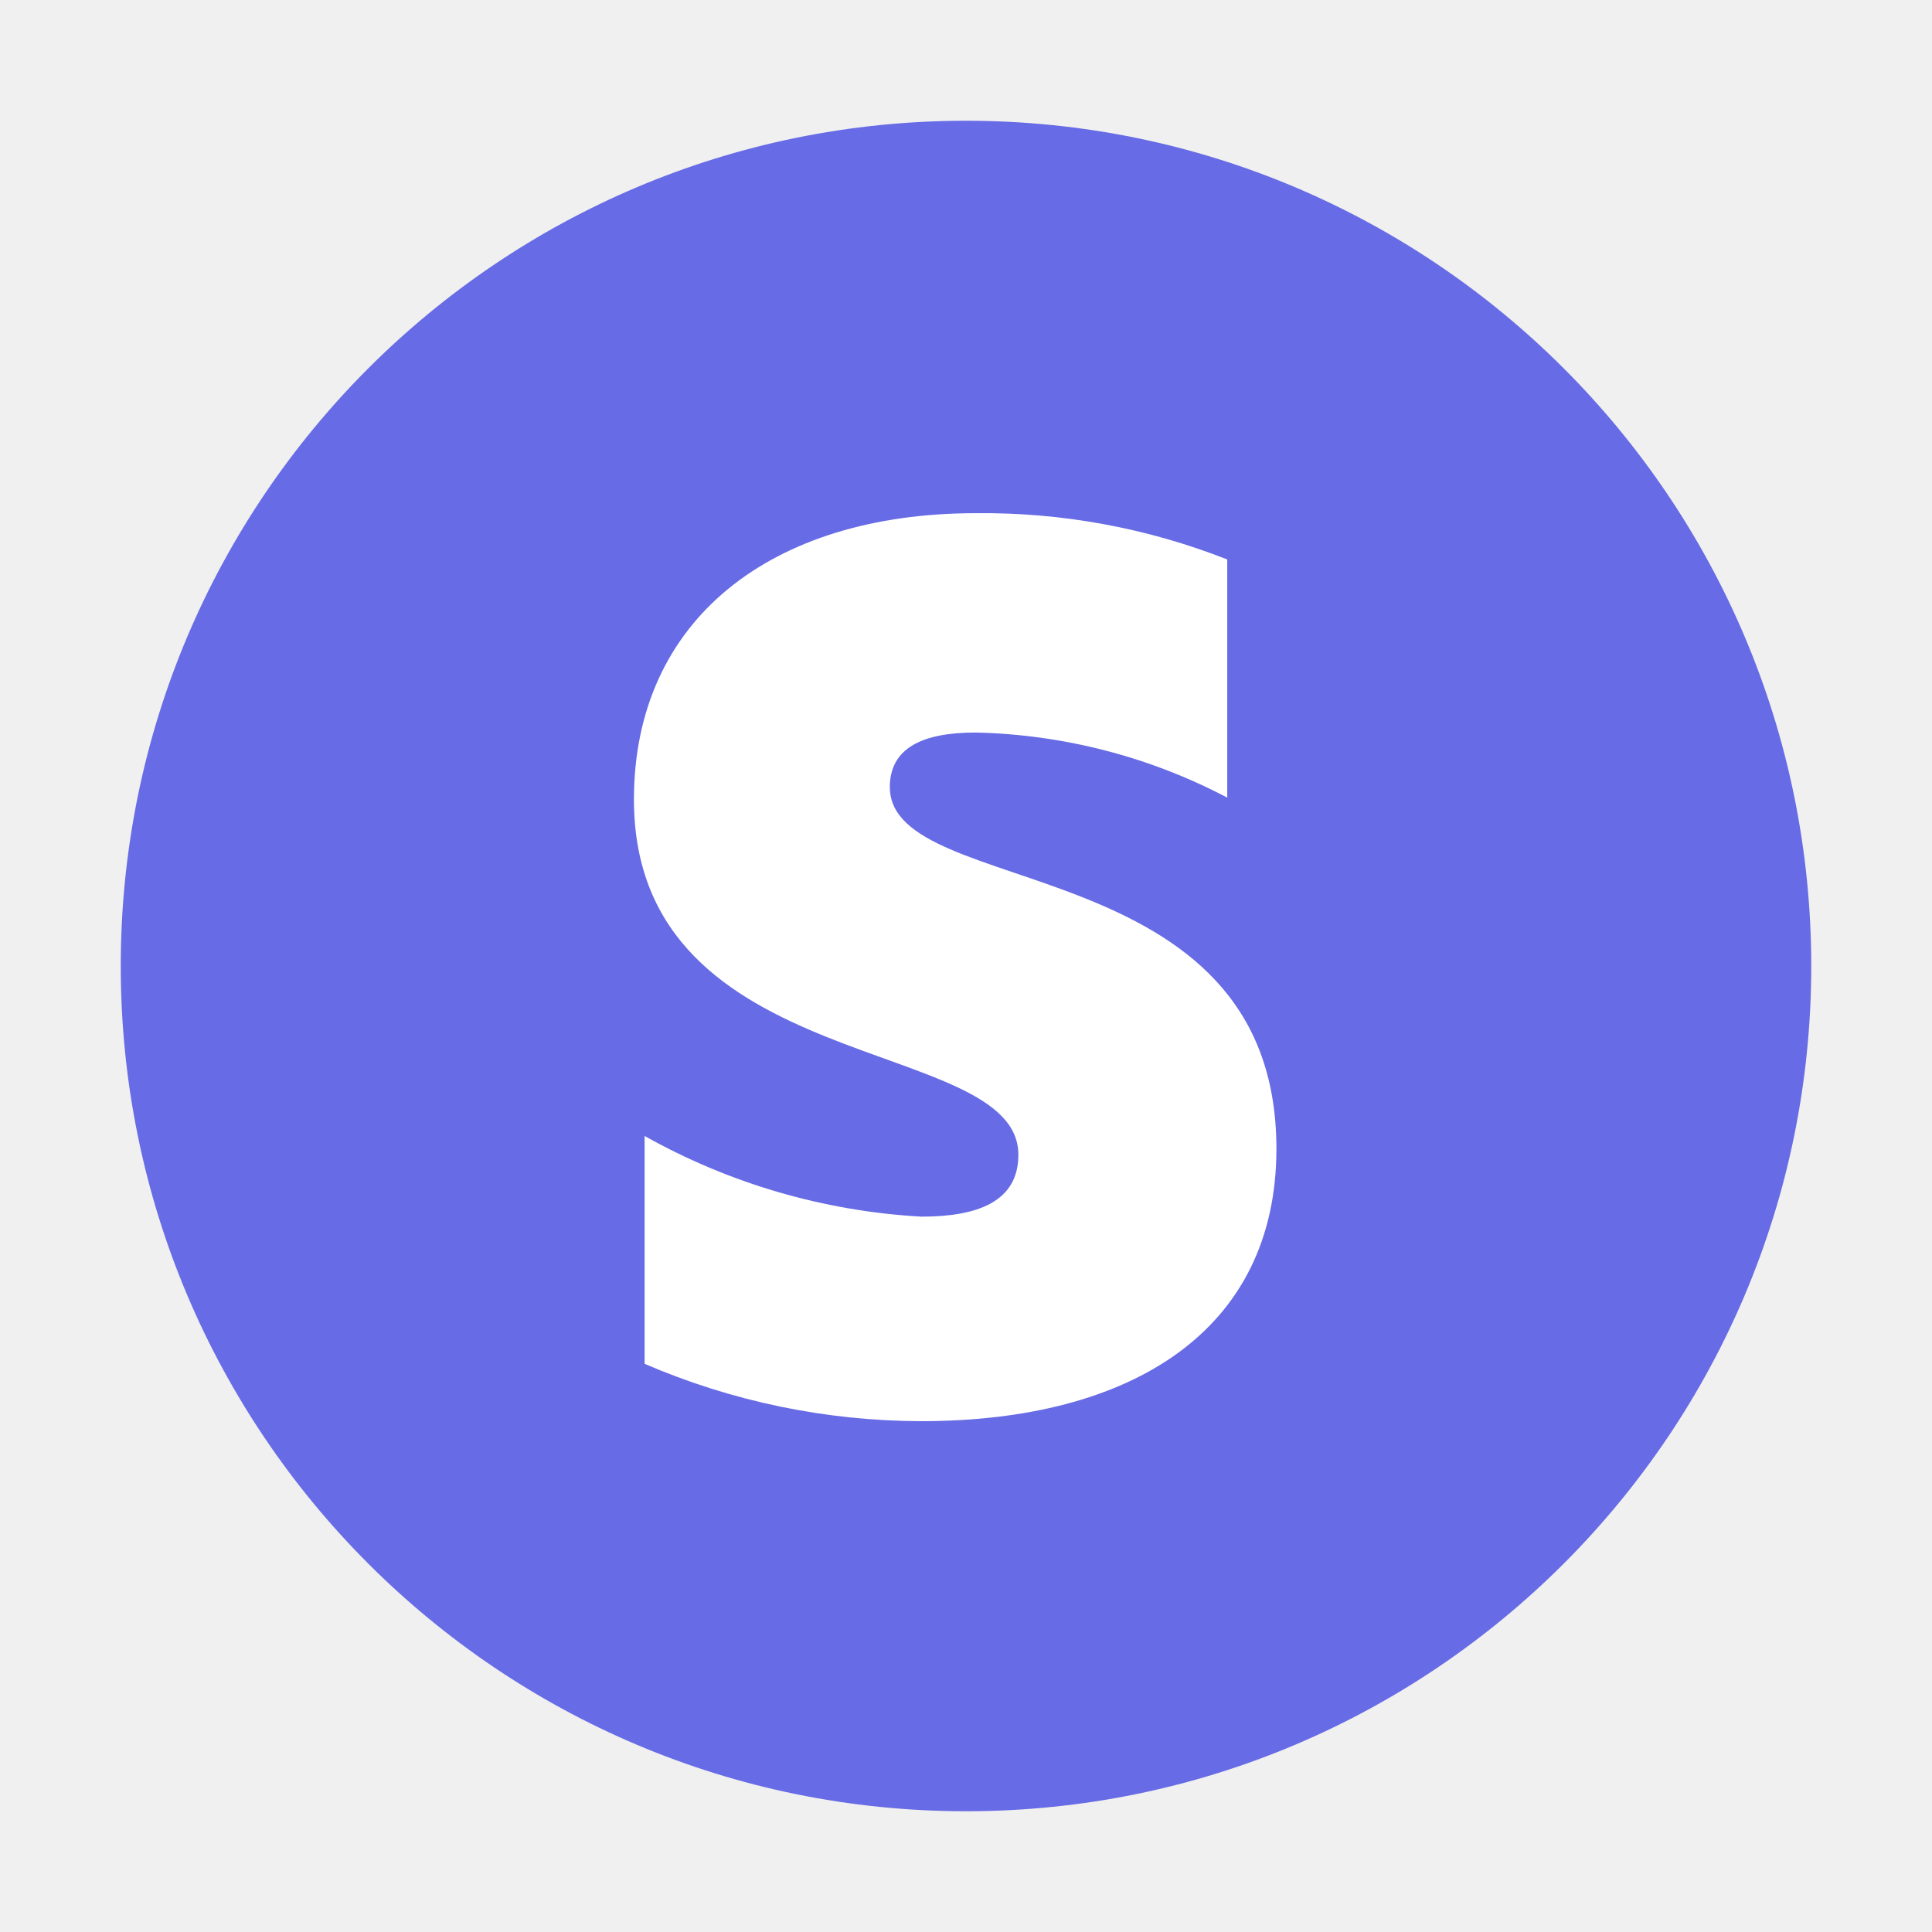
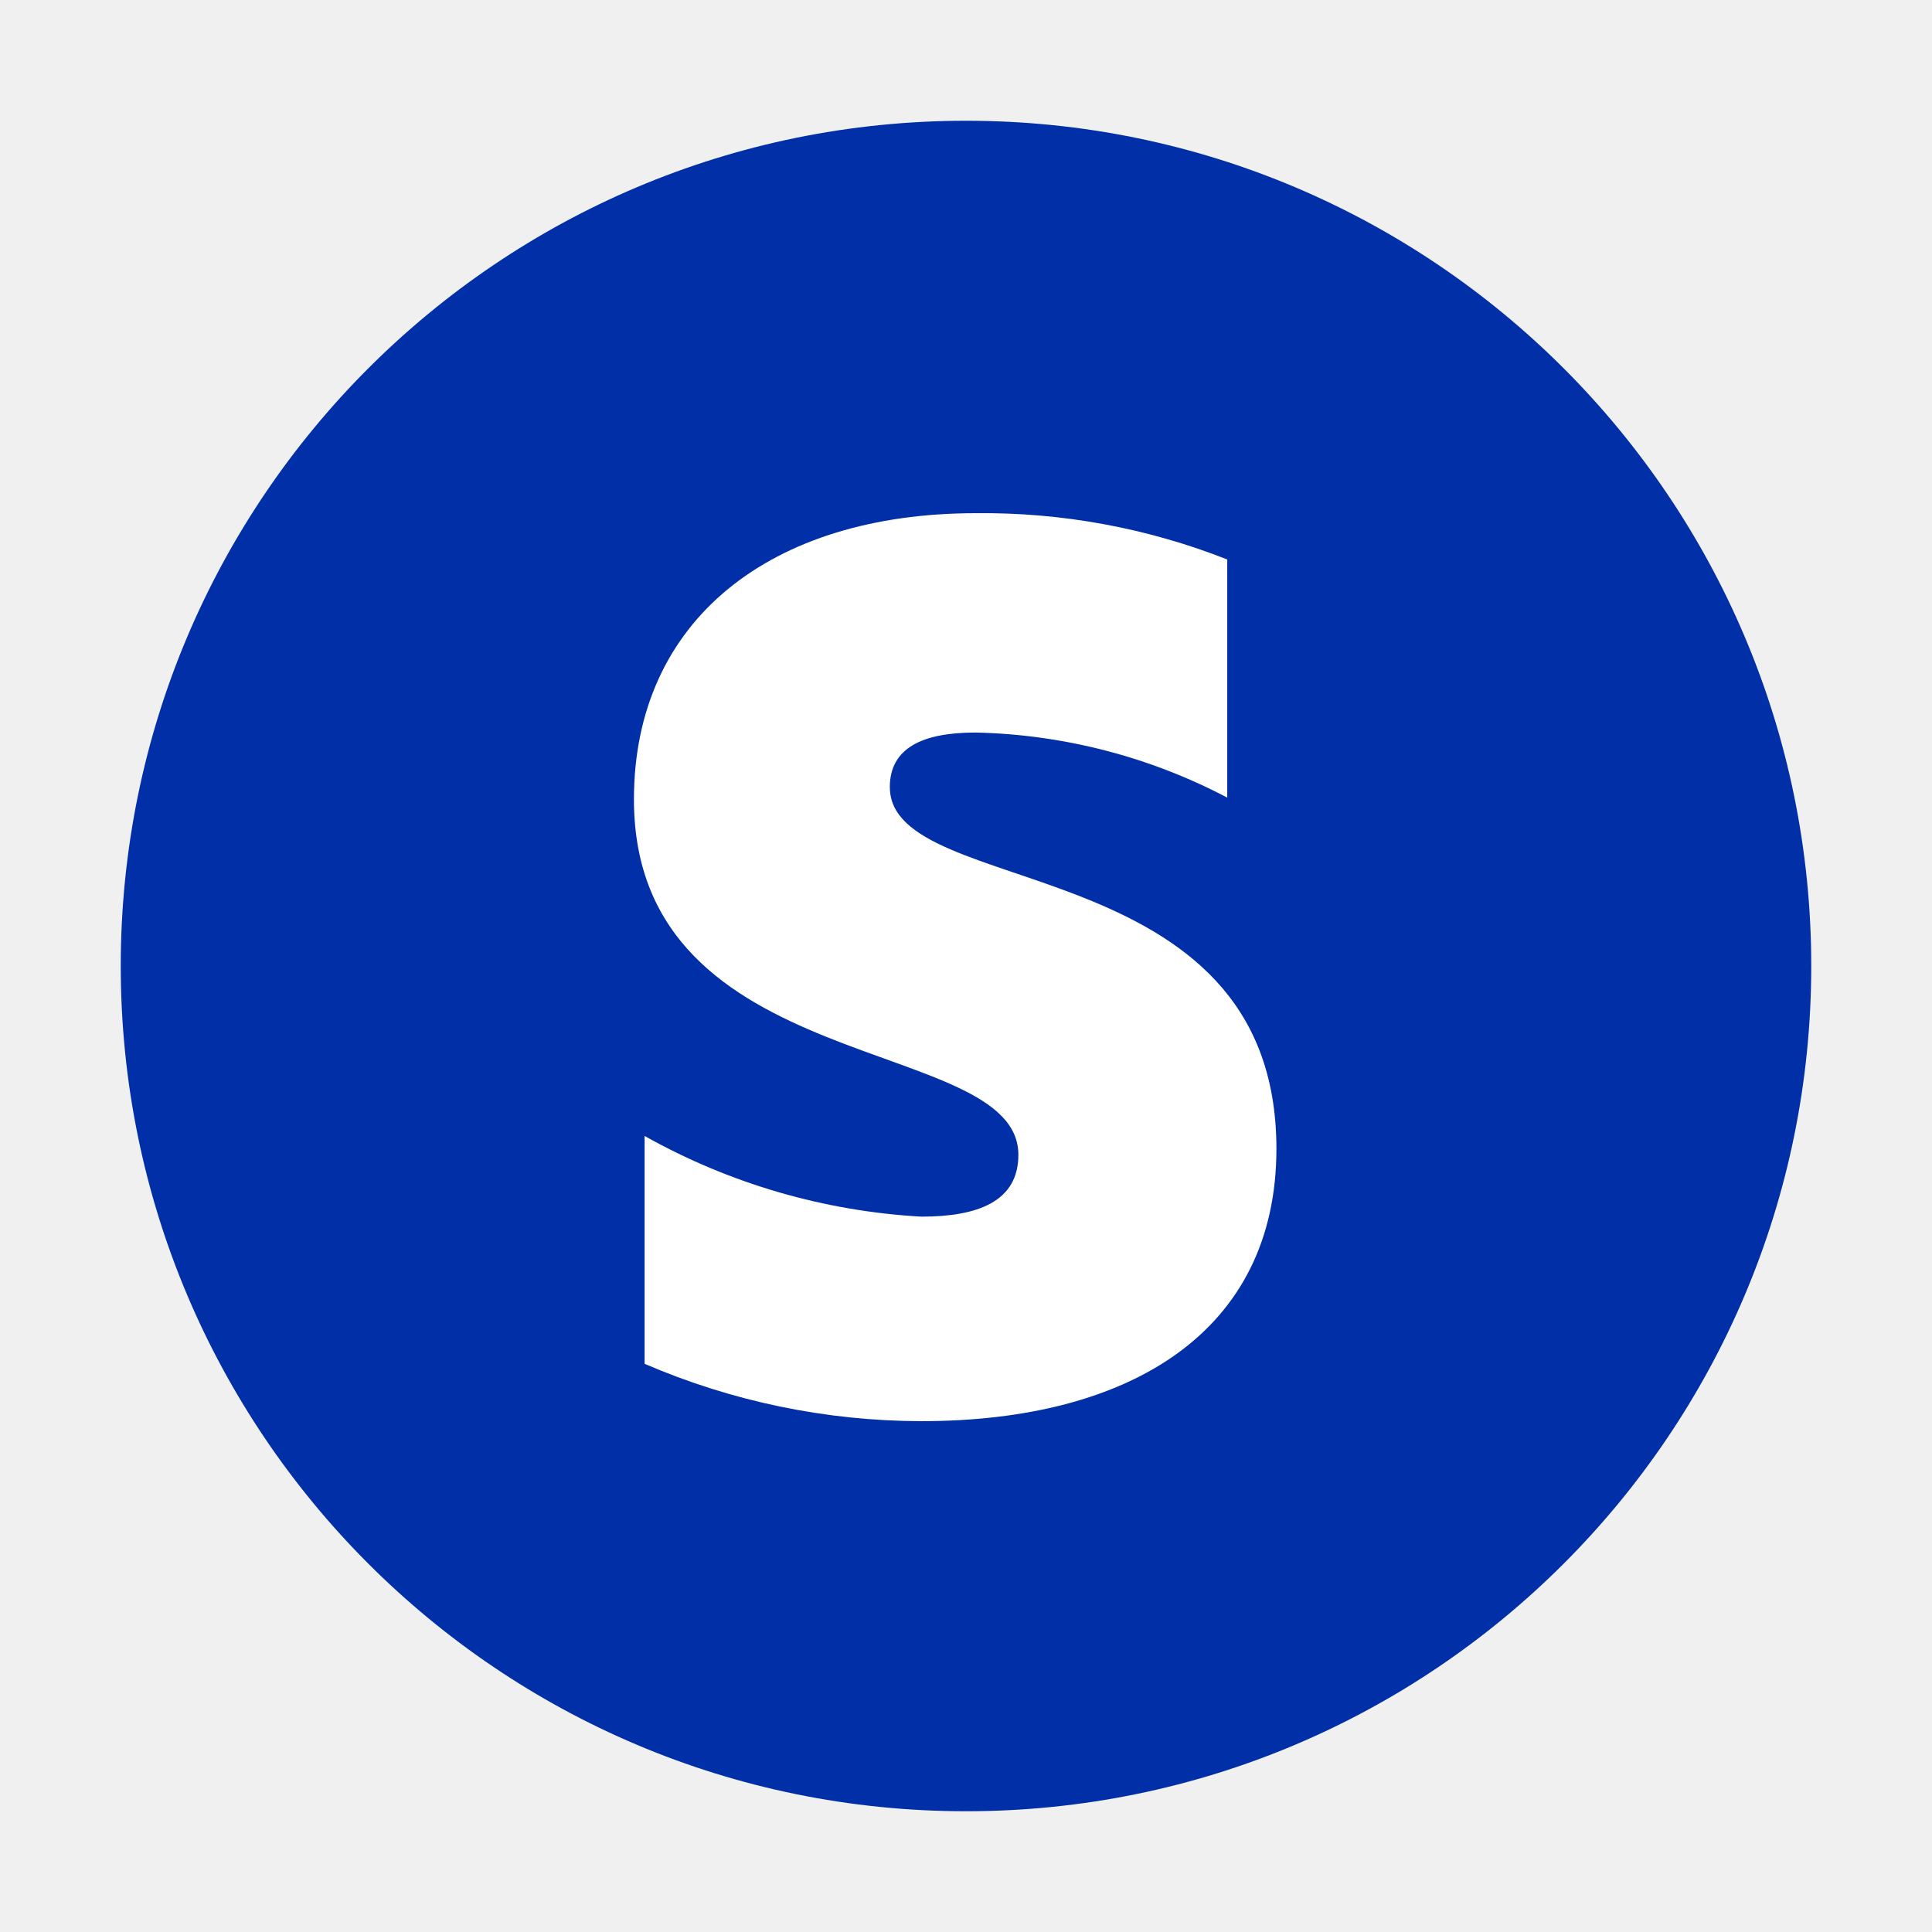
<svg xmlns="http://www.w3.org/2000/svg" t="1775563184449" class="icon" viewBox="0 0 1024 1024" version="1.1" p-id="3692" width="200" height="200">
-   <path d="M512 512m-448 0a448 448 0 1 0 896 0 448 448 0 1 0-896 0Z" fill="#676BE5" p-id="3693" />
+   <path d="M512 512m-448 0a448 448 0 1 0 896 0 448 448 0 1 0-896 0Z" fill="#002FA7" p-id="3693" />
  <path d="M471.616 417.296c0-20.96 17.488-29.04 45.488-29.04a300.8 300.8 0 0 1 133.36 34.496v-126.224a353.6 353.6 0 0 0-133.264-24.528c-108.8 0-181.2 56.768-181.2 151.696 0 148.4 203.76 124.336 203.76 188.352 0 24.816-21.52 32.8-51.408 32.8a338.368 338.368 0 0 1-146.704-42.768v120.768a372.272 372.272 0 0 0 146.624 30.4c111.472 0 188.256-48 188.256-144.368 0-160-204.88-131.296-204.88-191.632" fill="#FFFFFF" p-id="3694" />
</svg>
